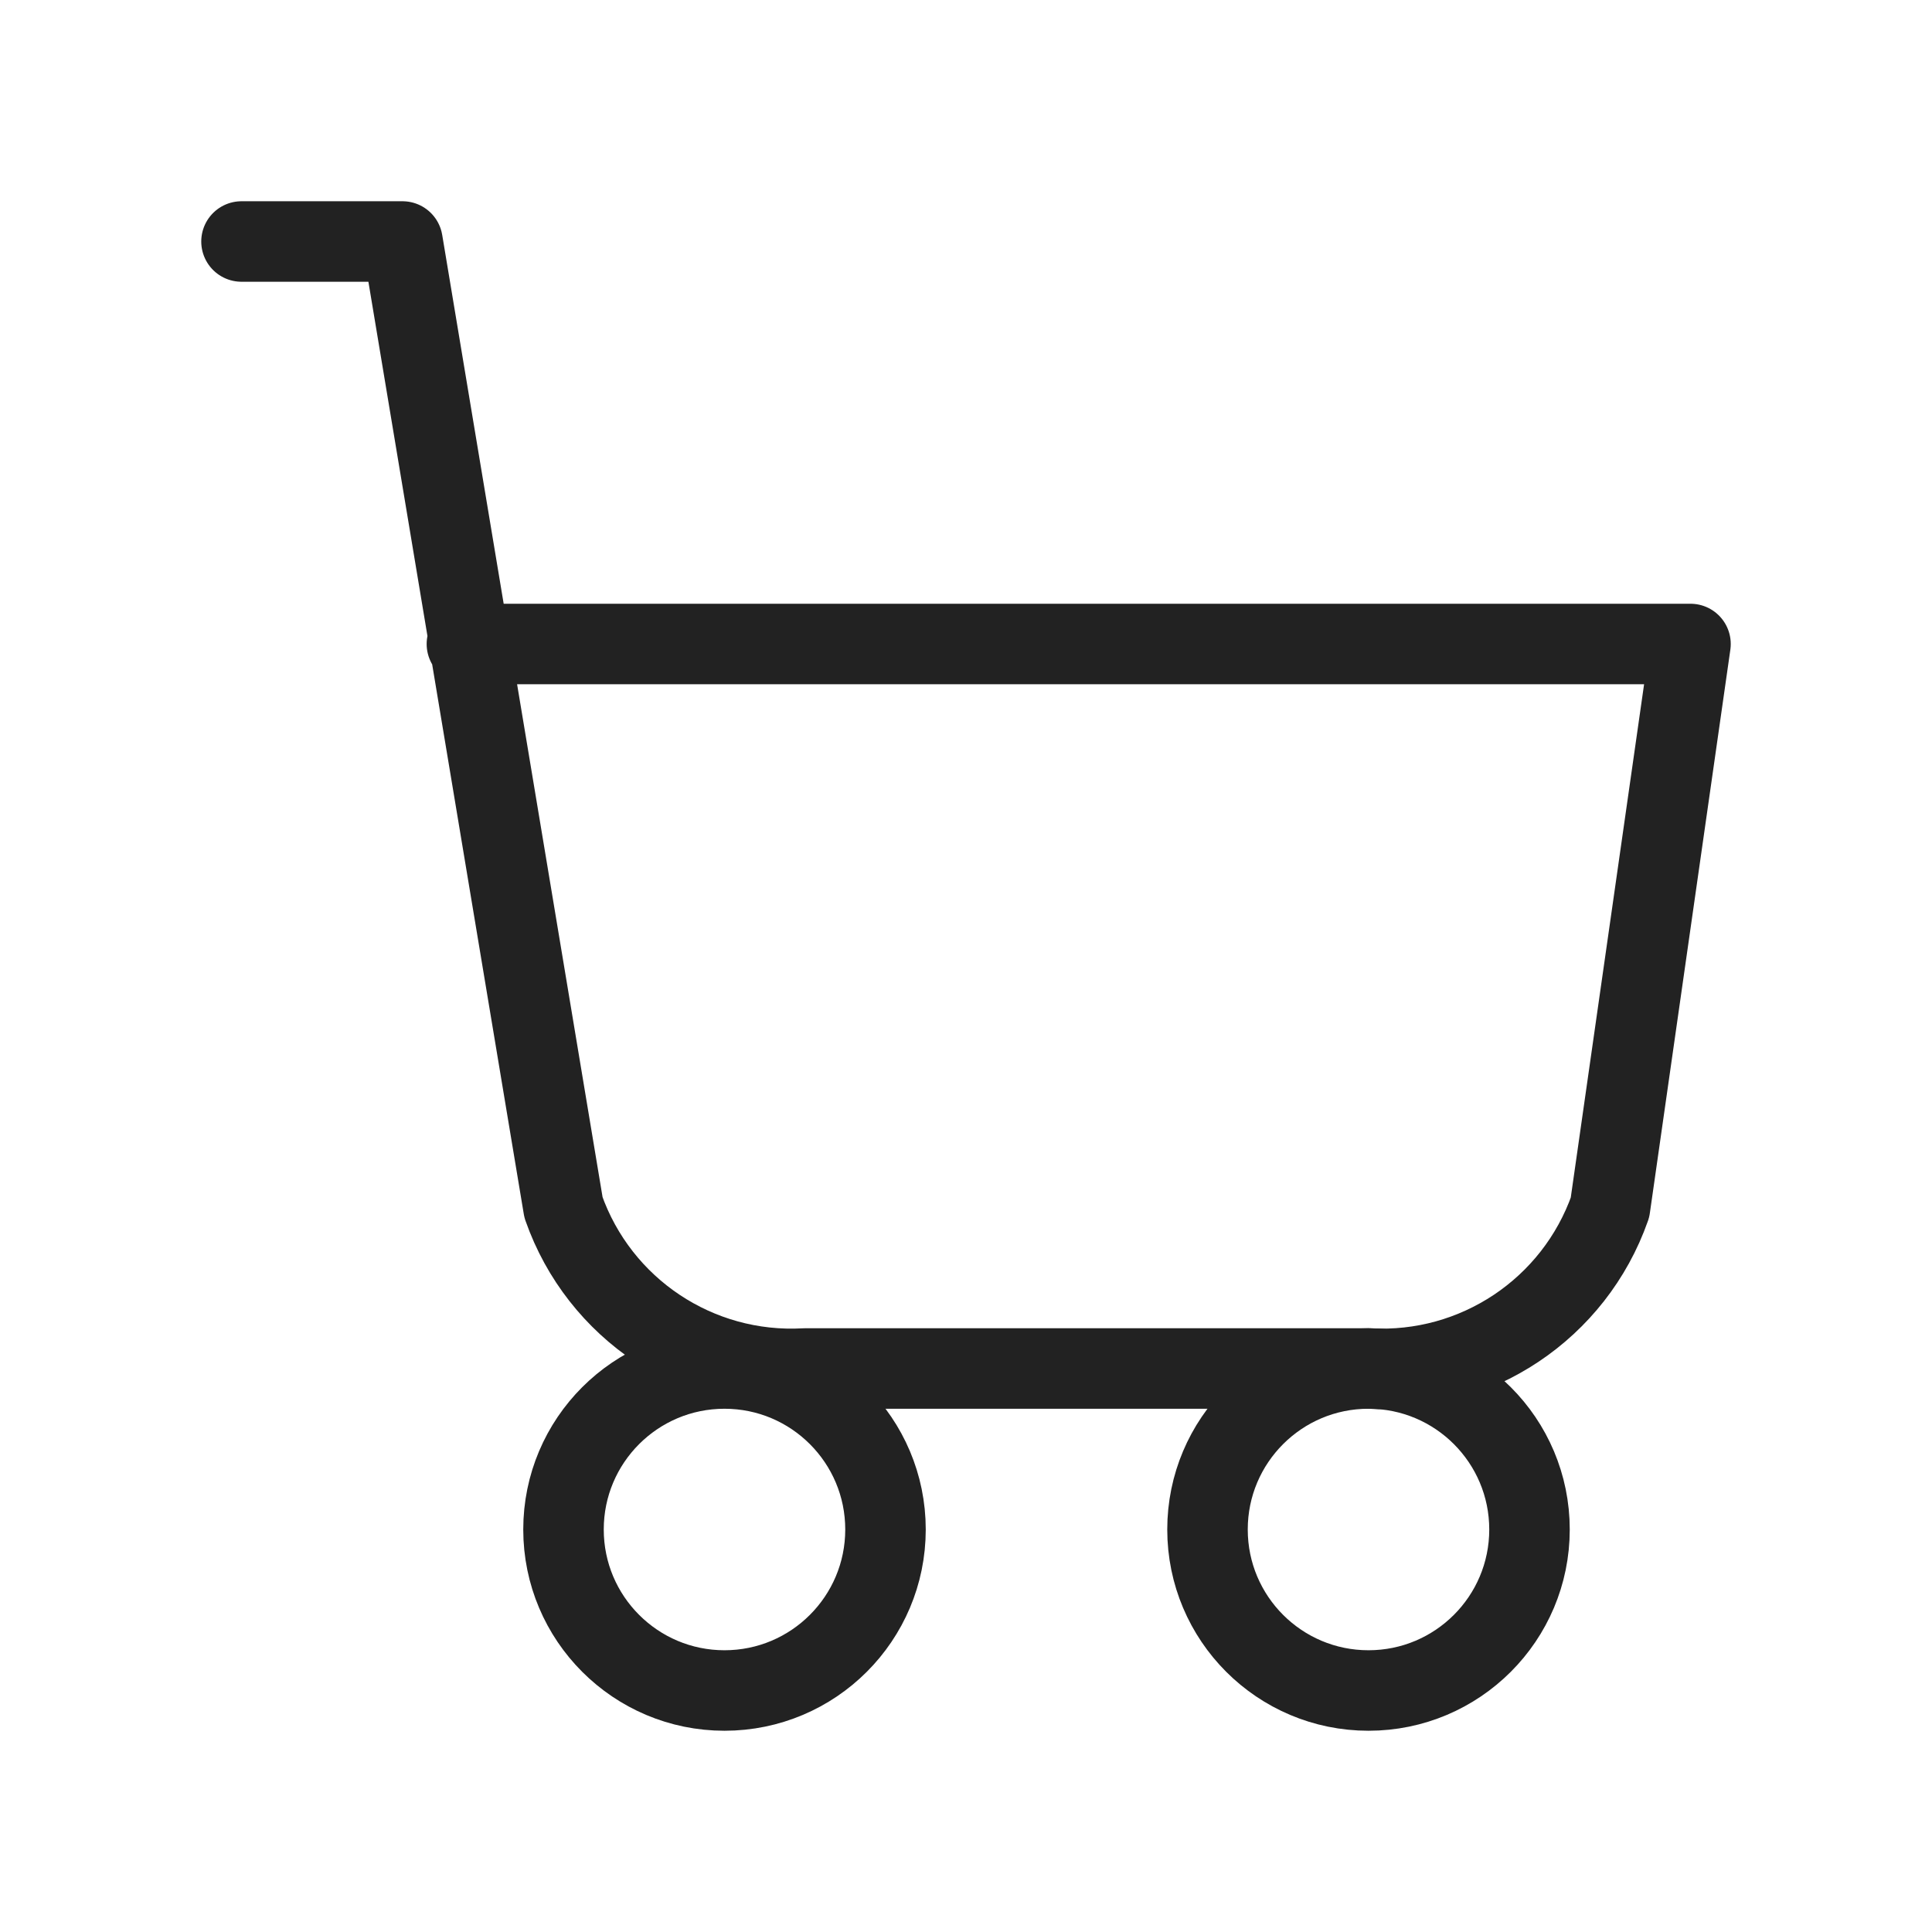
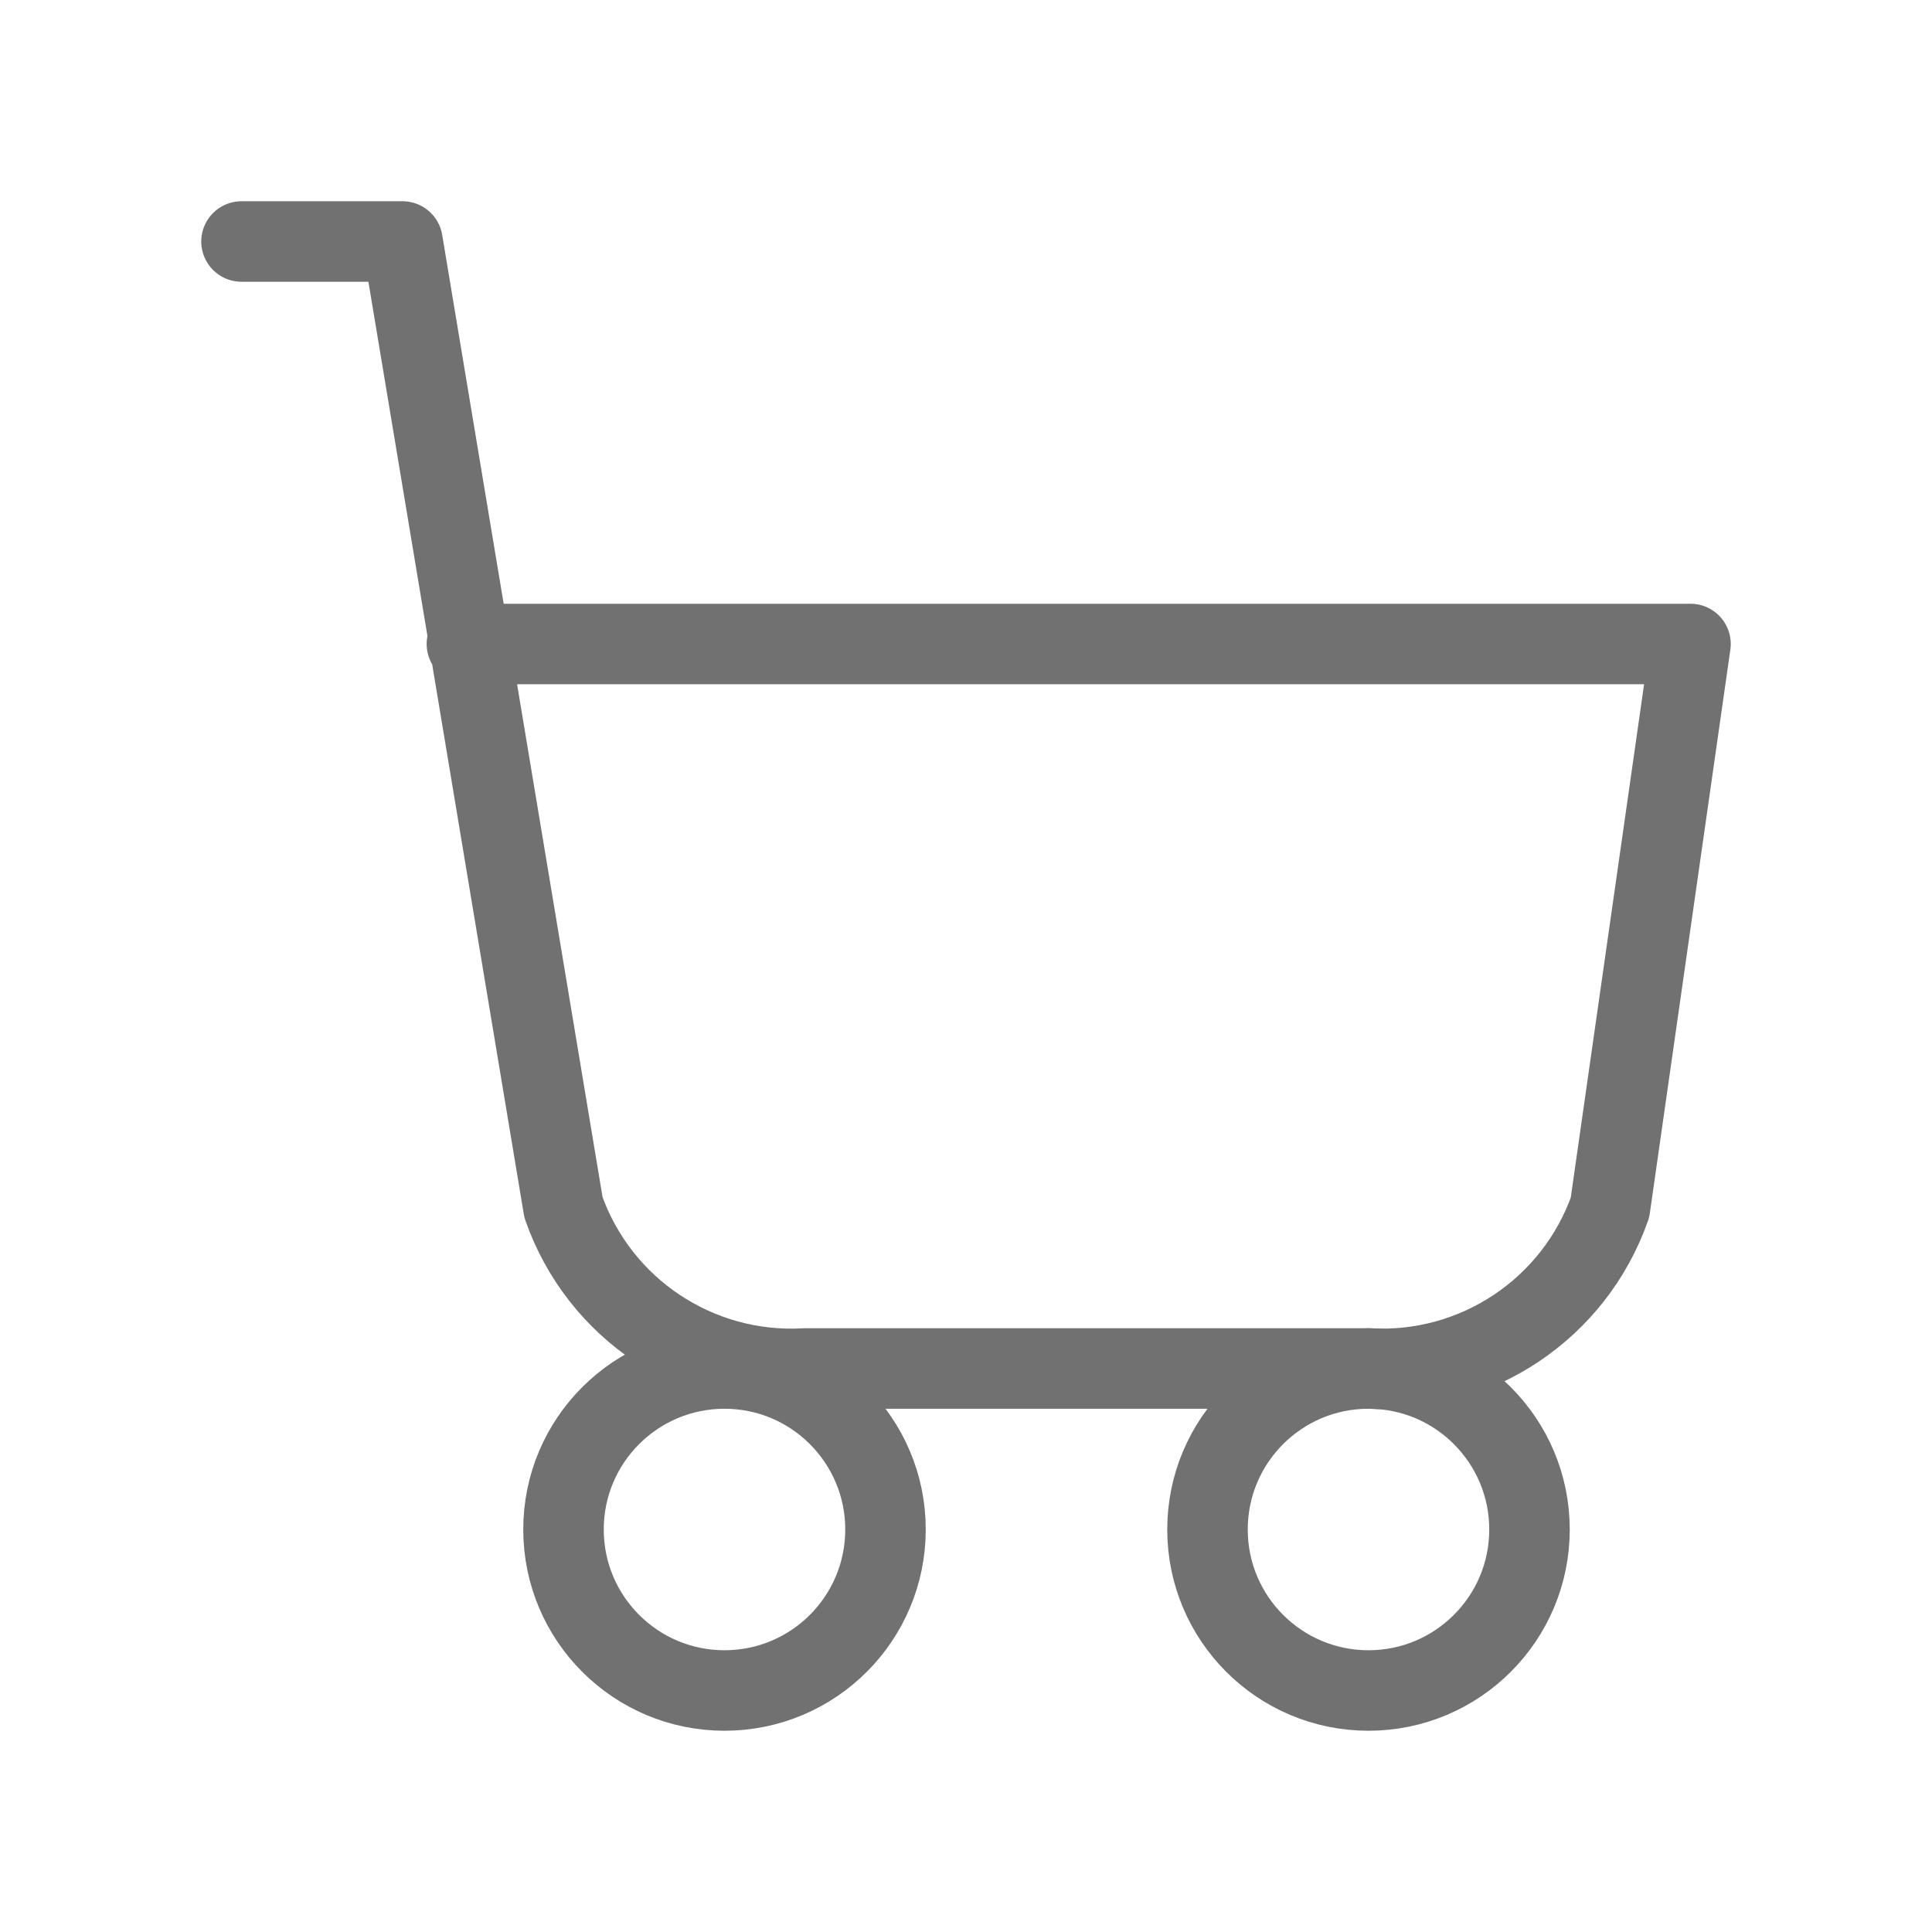
- <svg xmlns="http://www.w3.org/2000/svg" class="icon icon-tabler icon-tabler-shopping-cart" width="1.5rem" height="1.5rem" viewBox="0 0 24 24" stroke-width="1" stroke="#222222" fill="none" stroke-linecap="round" stroke-linejoin="round">
+ <svg xmlns="http://www.w3.org/2000/svg" class="icon icon-tabler icon-tabler-shopping-cart" width="1.5rem" height="1.5rem" viewBox="0 0 24 24" stroke-width="1" stroke="#717171" fill="none" stroke-linecap="round" stroke-linejoin="round">
  <path stroke="none" d="M0 0h24v24H0z" />
  <circle cx="9" cy="19" r="2" />
  <circle cx="17" cy="19" r="2" />
  <path d="M3 3h2l2 12a3 3 0 0 0 3 2h7a3 3 0 0 0 3 -2l1 -7h-15.2" />
</svg>
